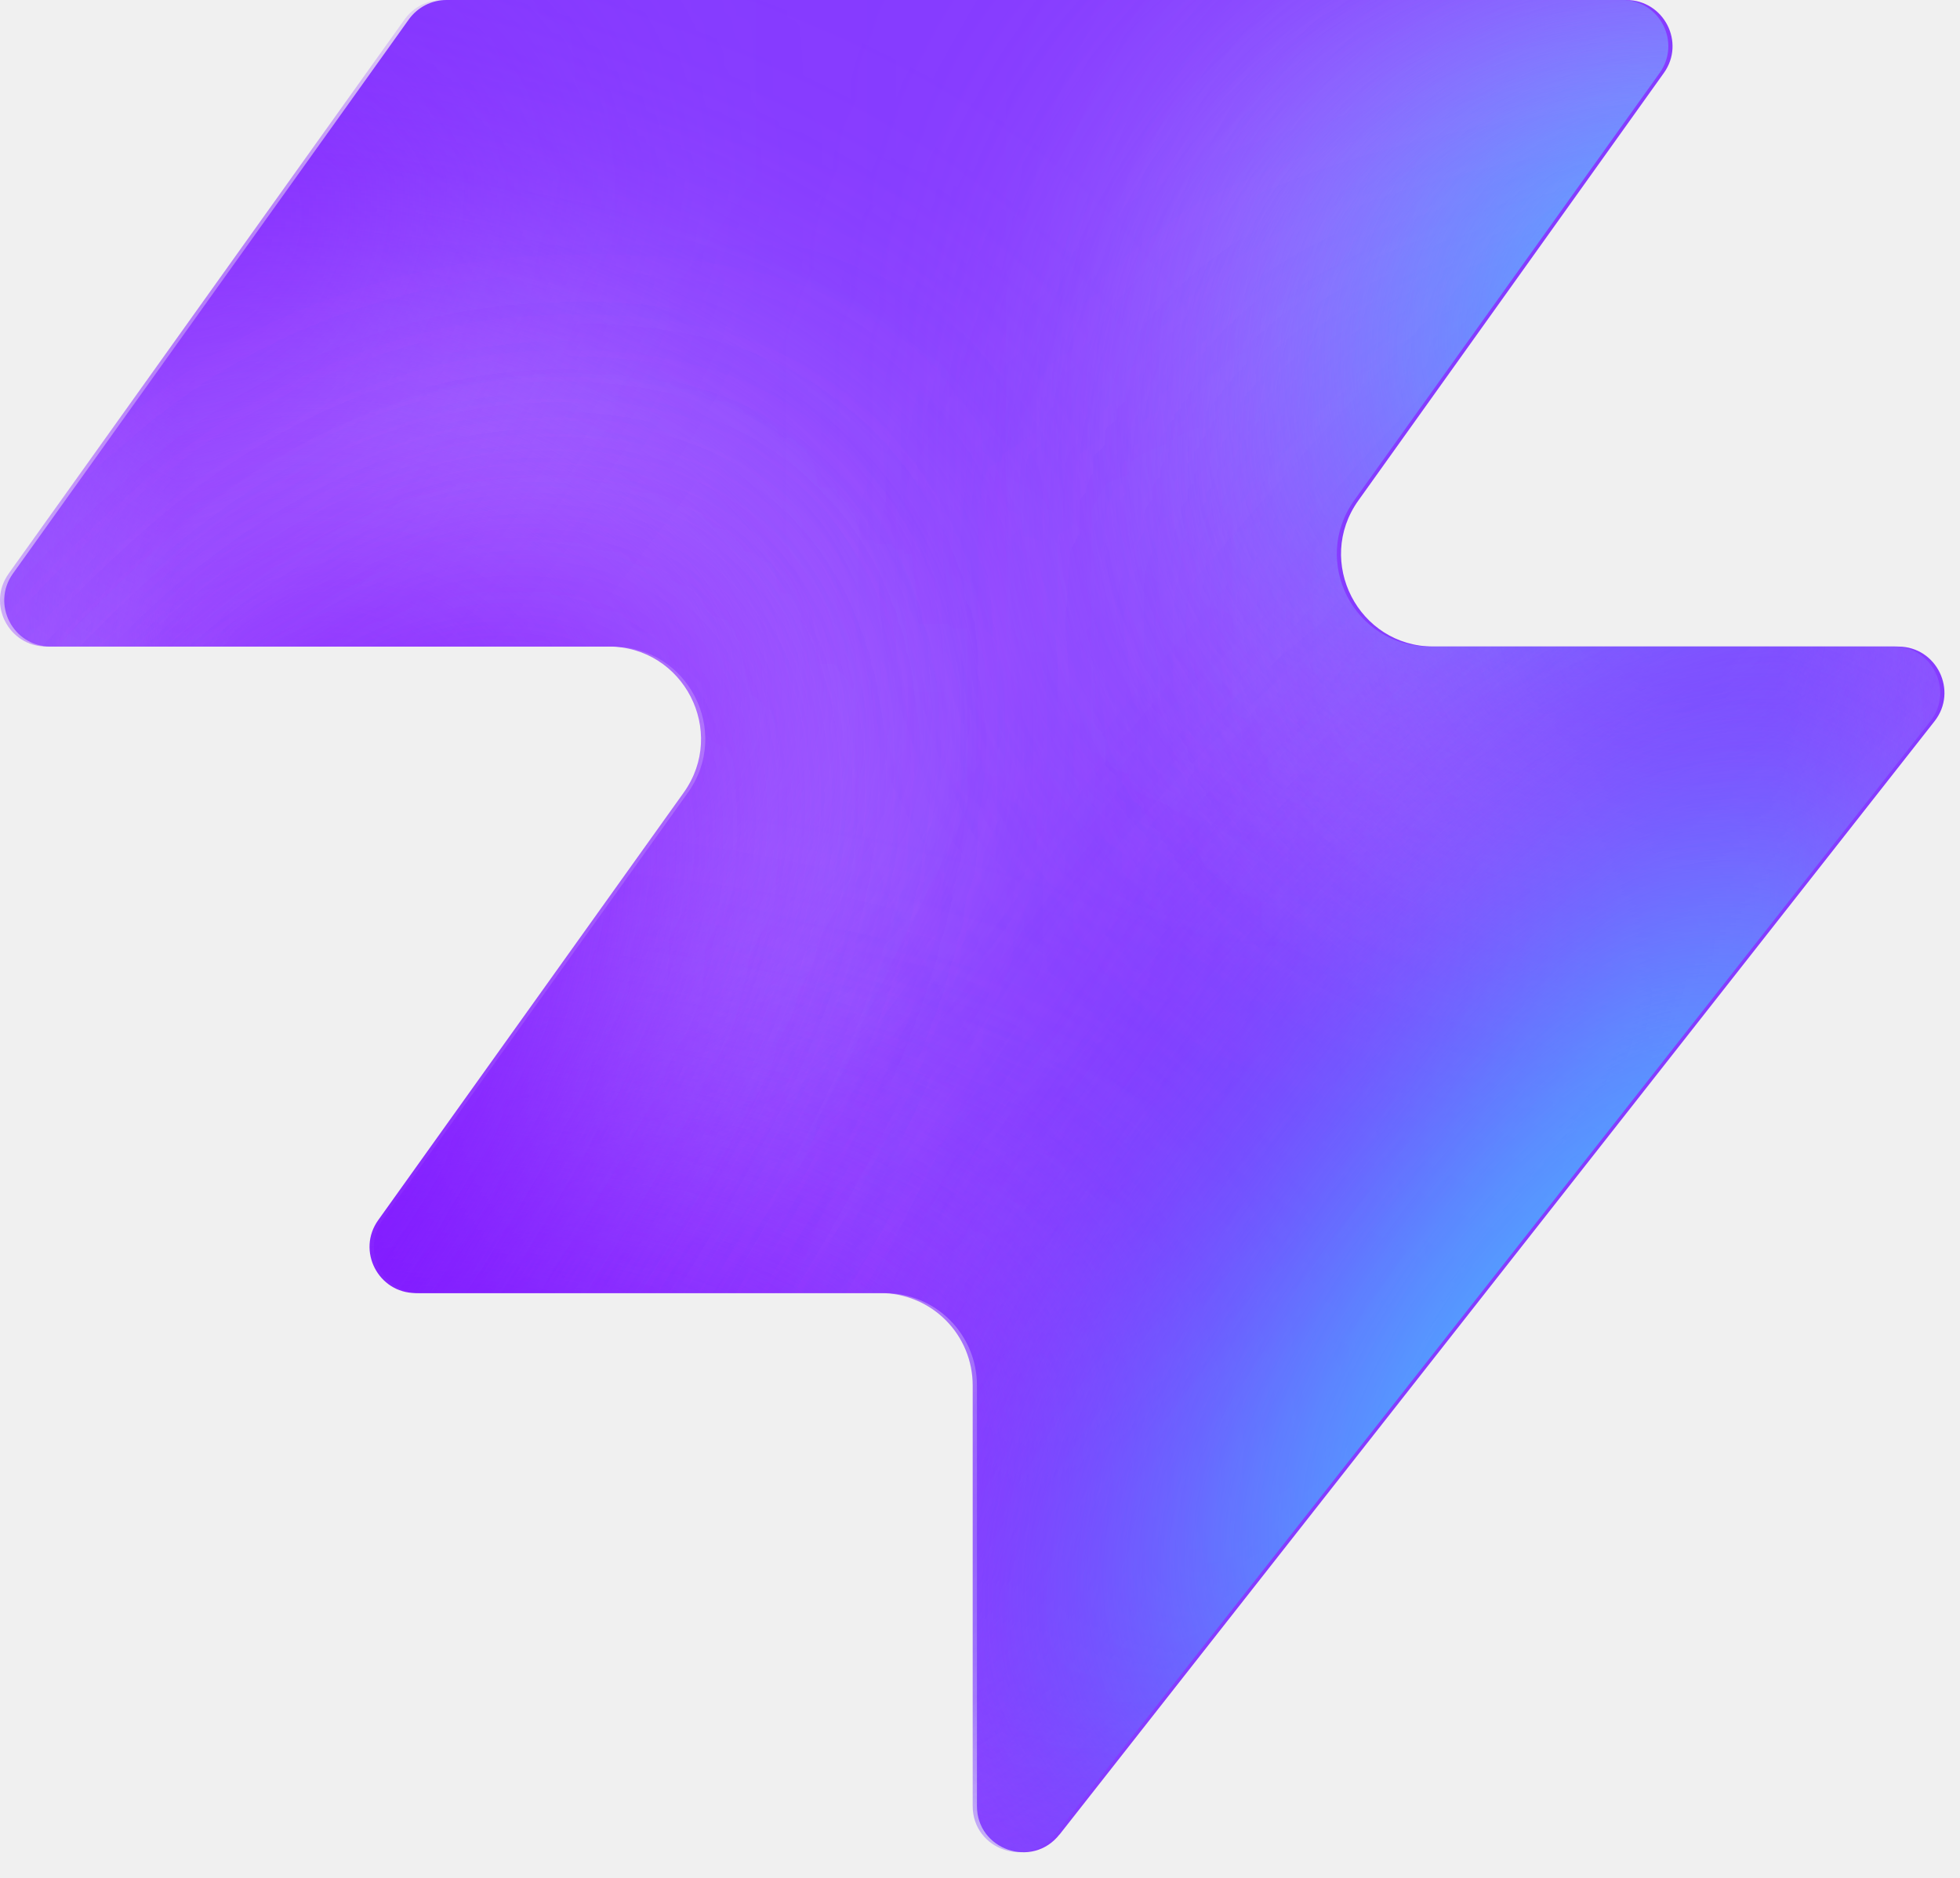
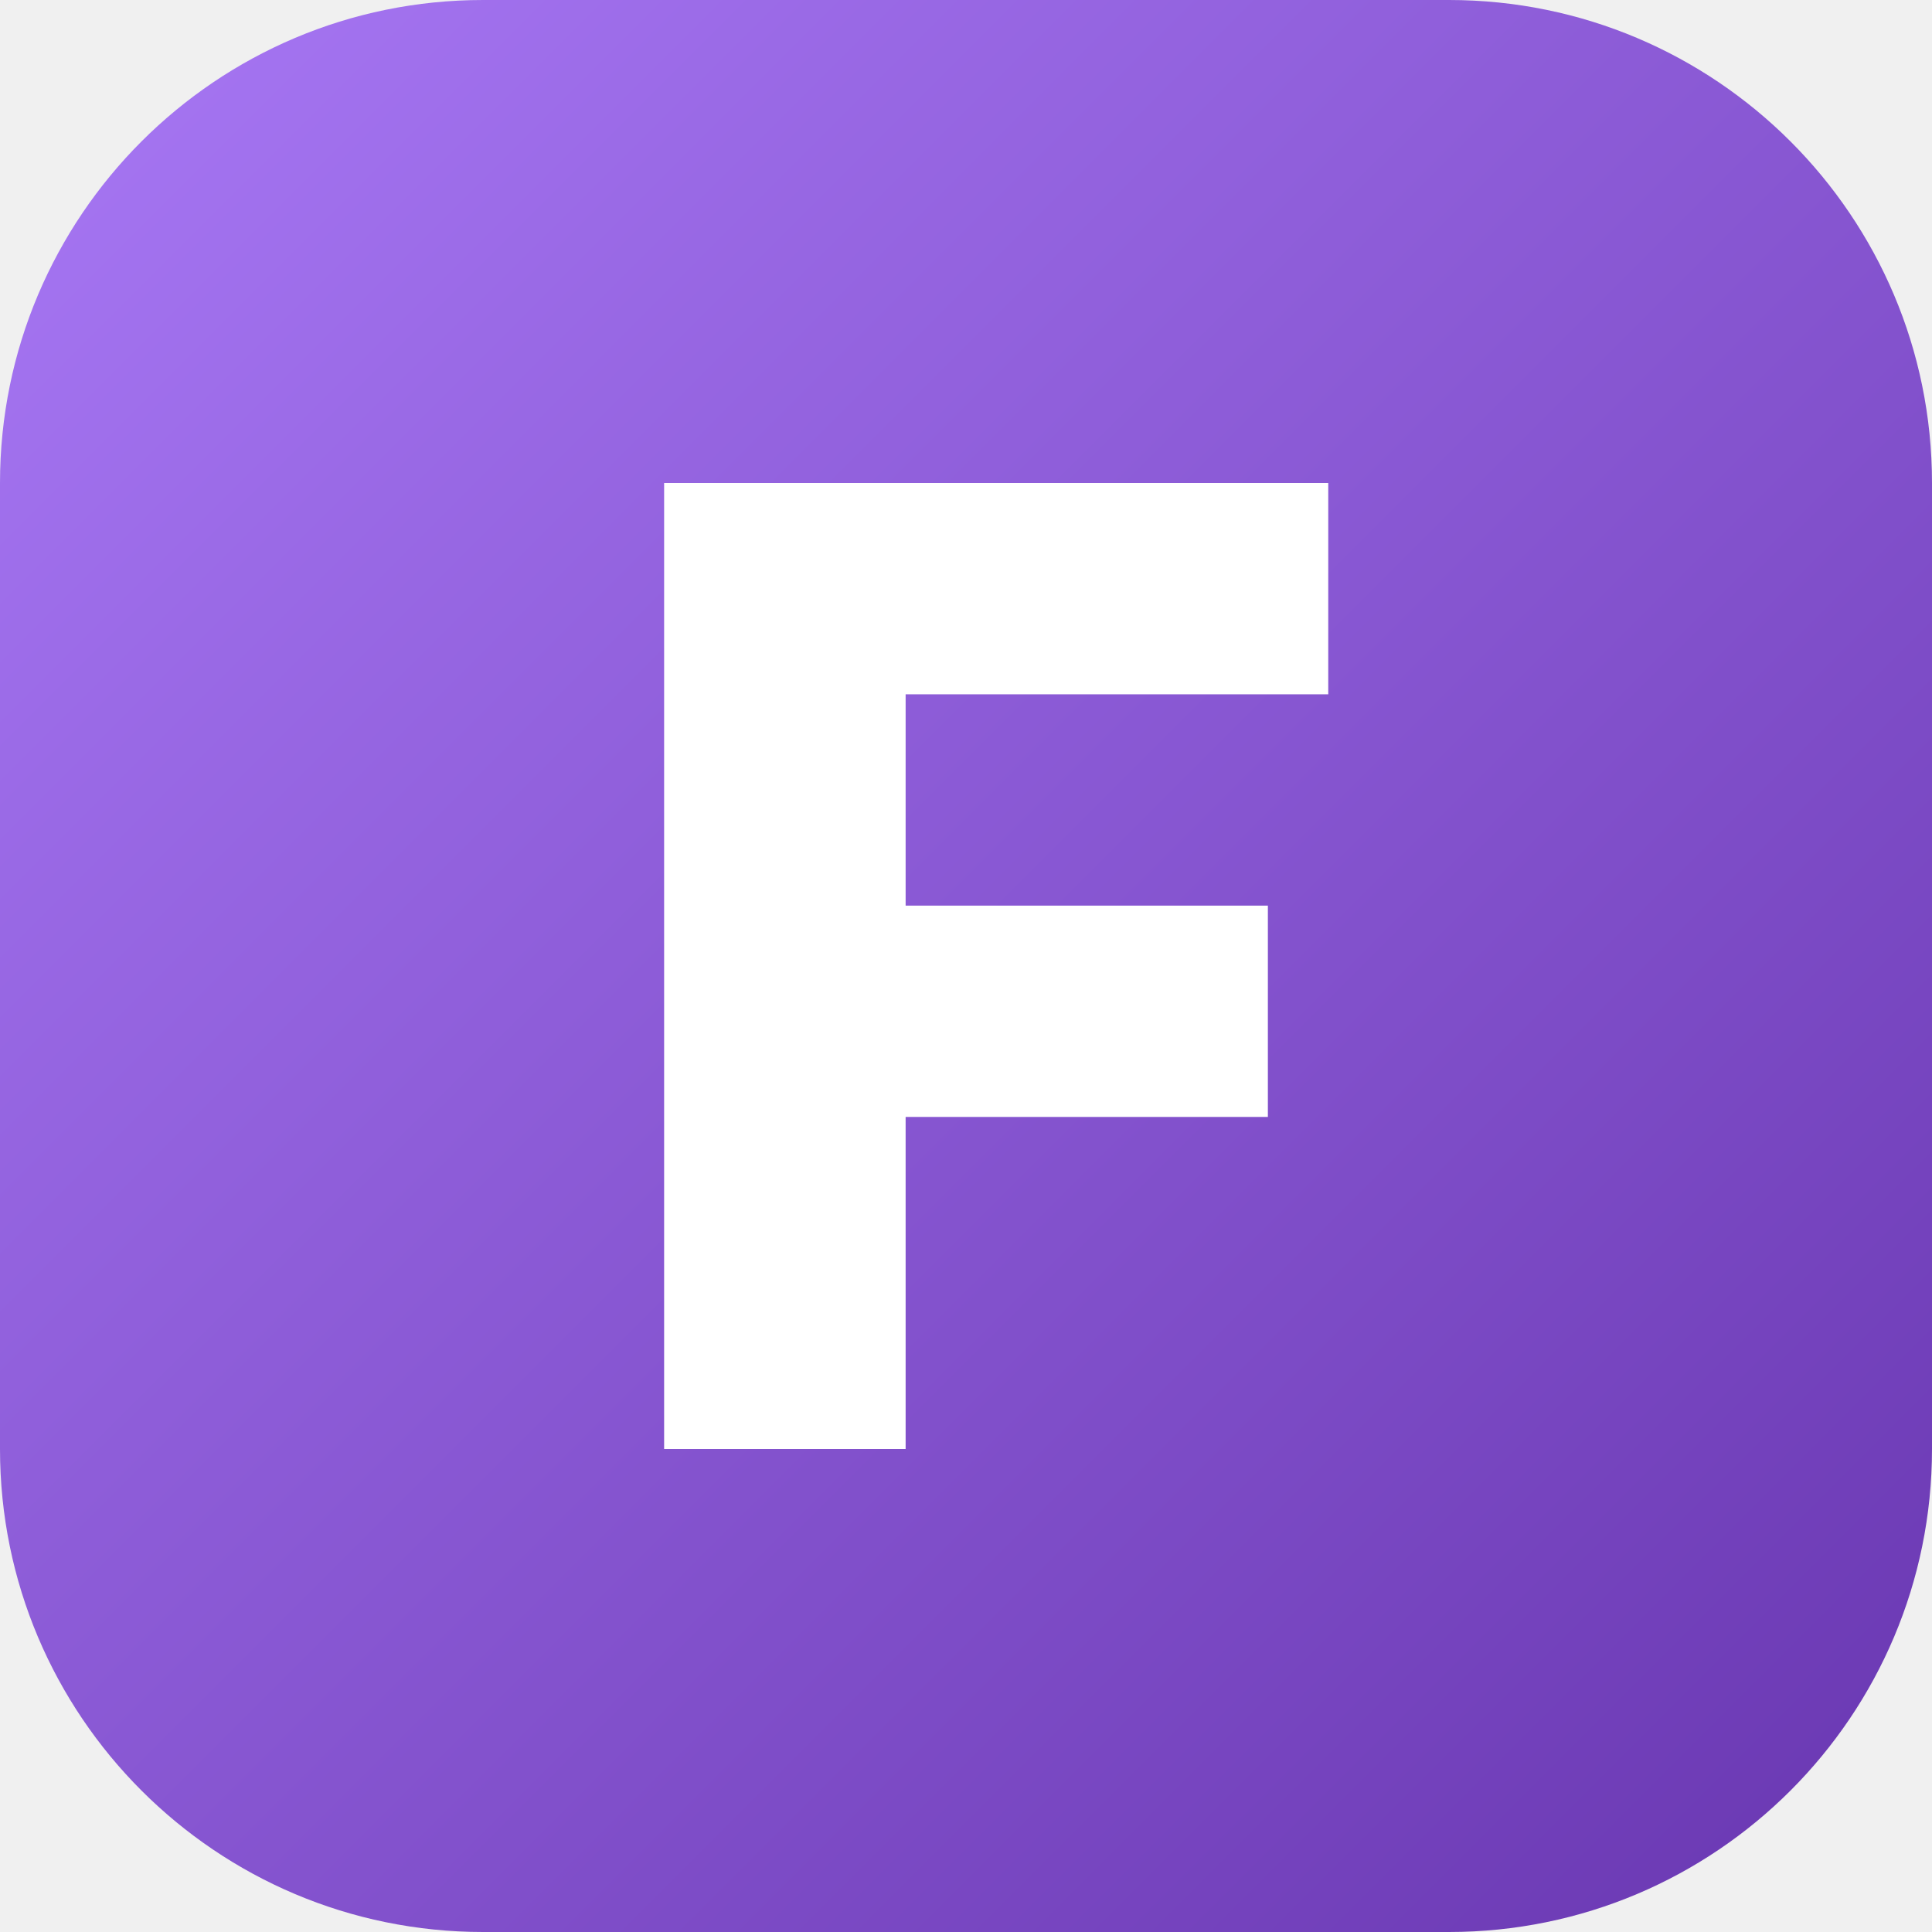
- <svg xmlns="http://www.w3.org/2000/svg" width="48" height="46" fill="none" viewBox="0 0 48 46">
-   <path fill="#863bff" d="M25.946 44.938c-.664.845-2.021.375-2.021-.698V33.937a2.26 2.26 0 0 0-2.262-2.262H10.287c-.92 0-1.456-1.04-.92-1.788l7.48-10.471c1.07-1.497 0-3.578-1.842-3.578H1.237c-.92 0-1.456-1.04-.92-1.788L10.013.474c.214-.297.556-.474.92-.474h28.894c.92 0 1.456 1.04.92 1.788l-7.48 10.471c-1.07 1.498 0 3.579 1.842 3.579h11.377c.943 0 1.473 1.088.89 1.83L25.947 44.94z" style="fill:#863bff;fill:color(display-p3 .525 .23 1);fill-opacity:1" />
-   <mask id="a" width="48" height="46" x="0" y="0" maskUnits="userSpaceOnUse" style="mask-type:alpha">
-     <path fill="#000" d="M25.842 44.938c-.664.844-2.021.375-2.021-.698V33.937a2.26 2.26 0 0 0-2.262-2.262H10.183c-.92 0-1.456-1.04-.92-1.788l7.48-10.471c1.07-1.498 0-3.579-1.842-3.579H1.133c-.92 0-1.456-1.04-.92-1.787L9.91.473c.214-.297.556-.474.92-.474h28.894c.92 0 1.456 1.04.92 1.788l-7.48 10.471c-1.07 1.498 0 3.578 1.842 3.578h11.377c.943 0 1.473 1.088.89 1.832L25.843 44.94z" style="fill:#000;fill-opacity:1" />
-   </mask>
-   <g mask="url(#a)">
-     <g filter="url(#b)">
-       <ellipse cx="5.508" cy="14.704" fill="#ede6ff" rx="5.508" ry="14.704" style="fill:#ede6ff;fill:color(display-p3 .927 .903 1);fill-opacity:1" transform="matrix(.00324 1 1 -.00324 -4.47 31.516)" />
-     </g>
-     <g filter="url(#c)">
-       <ellipse cx="10.399" cy="29.851" fill="#ede6ff" rx="10.399" ry="29.851" style="fill:#ede6ff;fill:color(display-p3 .927 .903 1);fill-opacity:1" transform="matrix(.00324 1 1 -.00324 -39.328 7.883)" />
-     </g>
-     <g filter="url(#d)">
-       <ellipse cx="5.508" cy="30.487" fill="#7e14ff" rx="5.508" ry="30.487" style="fill:#7e14ff;fill:color(display-p3 .492 .077 1);fill-opacity:1" transform="rotate(89.814 -25.913 -14.639)scale(1 -1)" />
-     </g>
-     <g filter="url(#e)">
-       <ellipse cx="5.508" cy="30.599" fill="#7e14ff" rx="5.508" ry="30.599" style="fill:#7e14ff;fill:color(display-p3 .492 .077 1);fill-opacity:1" transform="rotate(89.814 -32.644 -3.334)scale(1 -1)" />
-     </g>
-     <g filter="url(#f)">
-       <ellipse cx="5.508" cy="30.599" fill="#7e14ff" rx="5.508" ry="30.599" style="fill:#7e14ff;fill:color(display-p3 .492 .077 1);fill-opacity:1" transform="matrix(.00324 1 1 -.00324 -34.34 30.47)" />
-     </g>
-     <g filter="url(#g)">
-       <ellipse cx="14.072" cy="22.078" fill="#ede6ff" rx="14.072" ry="22.078" style="fill:#ede6ff;fill:color(display-p3 .927 .903 1);fill-opacity:1" transform="rotate(93.35 24.506 48.493)scale(-1 1)" />
-     </g>
-     <g filter="url(#h)">
-       <ellipse cx="3.47" cy="21.501" fill="#7e14ff" rx="3.47" ry="21.501" style="fill:#7e14ff;fill:color(display-p3 .492 .077 1);fill-opacity:1" transform="rotate(89.009 28.708 47.59)scale(-1 1)" />
-     </g>
-     <g filter="url(#i)">
-       <ellipse cx="3.47" cy="21.501" fill="#7e14ff" rx="3.47" ry="21.501" style="fill:#7e14ff;fill:color(display-p3 .492 .077 1);fill-opacity:1" transform="rotate(89.009 28.708 47.59)scale(-1 1)" />
-     </g>
-     <g filter="url(#j)">
-       <ellipse cx=".387" cy="8.972" fill="#7e14ff" rx="4.407" ry="29.108" style="fill:#7e14ff;fill:color(display-p3 .492 .077 1);fill-opacity:1" transform="rotate(39.51 .387 8.972)" />
-     </g>
-     <g filter="url(#k)">
-       <ellipse cx="47.523" cy="-6.092" fill="#7e14ff" rx="4.407" ry="29.108" style="fill:#7e14ff;fill:color(display-p3 .492 .077 1);fill-opacity:1" transform="rotate(37.892 47.523 -6.092)" />
-     </g>
-     <g filter="url(#l)">
-       <ellipse cx="41.412" cy="6.333" fill="#47bfff" rx="5.971" ry="9.665" style="fill:#47bfff;fill:color(display-p3 .28 .748 1);fill-opacity:1" transform="rotate(37.892 41.412 6.333)" />
-     </g>
-     <g filter="url(#m)">
-       <ellipse cx="-1.879" cy="38.332" fill="#7e14ff" rx="4.407" ry="29.108" style="fill:#7e14ff;fill:color(display-p3 .492 .077 1);fill-opacity:1" transform="rotate(37.892 -1.88 38.332)" />
-     </g>
-     <g filter="url(#n)">
-       <ellipse cx="-1.879" cy="38.332" fill="#7e14ff" rx="4.407" ry="29.108" style="fill:#7e14ff;fill:color(display-p3 .492 .077 1);fill-opacity:1" transform="rotate(37.892 -1.88 38.332)" />
-     </g>
-     <g filter="url(#o)">
-       <ellipse cx="35.651" cy="29.907" fill="#7e14ff" rx="4.407" ry="29.108" style="fill:#7e14ff;fill:color(display-p3 .492 .077 1);fill-opacity:1" transform="rotate(37.892 35.651 29.907)" />
-     </g>
-     <g filter="url(#p)">
-       <ellipse cx="38.418" cy="32.4" fill="#47bfff" rx="5.971" ry="15.297" style="fill:#47bfff;fill:color(display-p3 .28 .748 1);fill-opacity:1" transform="rotate(37.892 38.418 32.4)" />
-     </g>
-   </g>
+ <svg xmlns="http://www.w3.org/2000/svg" viewBox="0 0 64 64">
  <defs>
-     <filter id="b" width="60.045" height="41.654" x="-19.77" y="16.149" color-interpolation-filters="sRGB" filterUnits="userSpaceOnUse">
-       <feFlood flood-opacity="0" result="BackgroundImageFix" />
-       <feBlend in="SourceGraphic" in2="BackgroundImageFix" result="shape" />
-       <feGaussianBlur result="effect1_foregroundBlur_2002_17158" stdDeviation="7.659" />
-     </filter>
-     <filter id="c" width="90.34" height="51.437" x="-54.613" y="-7.533" color-interpolation-filters="sRGB" filterUnits="userSpaceOnUse">
-       <feFlood flood-opacity="0" result="BackgroundImageFix" />
-       <feBlend in="SourceGraphic" in2="BackgroundImageFix" result="shape" />
-       <feGaussianBlur result="effect1_foregroundBlur_2002_17158" stdDeviation="7.659" />
-     </filter>
-     <filter id="d" width="79.355" height="29.4" x="-49.64" y="2.03" color-interpolation-filters="sRGB" filterUnits="userSpaceOnUse">
-       <feFlood flood-opacity="0" result="BackgroundImageFix" />
-       <feBlend in="SourceGraphic" in2="BackgroundImageFix" result="shape" />
-       <feGaussianBlur result="effect1_foregroundBlur_2002_17158" stdDeviation="4.596" />
-     </filter>
-     <filter id="e" width="79.579" height="29.4" x="-45.045" y="20.029" color-interpolation-filters="sRGB" filterUnits="userSpaceOnUse">
-       <feFlood flood-opacity="0" result="BackgroundImageFix" />
-       <feBlend in="SourceGraphic" in2="BackgroundImageFix" result="shape" />
-       <feGaussianBlur result="effect1_foregroundBlur_2002_17158" stdDeviation="4.596" />
-     </filter>
-     <filter id="f" width="79.579" height="29.4" x="-43.513" y="21.178" color-interpolation-filters="sRGB" filterUnits="userSpaceOnUse">
-       <feFlood flood-opacity="0" result="BackgroundImageFix" />
-       <feBlend in="SourceGraphic" in2="BackgroundImageFix" result="shape" />
-       <feGaussianBlur result="effect1_foregroundBlur_2002_17158" stdDeviation="4.596" />
-     </filter>
-     <filter id="g" width="74.749" height="58.852" x="15.756" y="-17.901" color-interpolation-filters="sRGB" filterUnits="userSpaceOnUse">
-       <feFlood flood-opacity="0" result="BackgroundImageFix" />
-       <feBlend in="SourceGraphic" in2="BackgroundImageFix" result="shape" />
-       <feGaussianBlur result="effect1_foregroundBlur_2002_17158" stdDeviation="7.659" />
-     </filter>
-     <filter id="h" width="61.377" height="25.362" x="23.548" y="2.284" color-interpolation-filters="sRGB" filterUnits="userSpaceOnUse">
-       <feFlood flood-opacity="0" result="BackgroundImageFix" />
-       <feBlend in="SourceGraphic" in2="BackgroundImageFix" result="shape" />
-       <feGaussianBlur result="effect1_foregroundBlur_2002_17158" stdDeviation="4.596" />
-     </filter>
-     <filter id="i" width="61.377" height="25.362" x="23.548" y="2.284" color-interpolation-filters="sRGB" filterUnits="userSpaceOnUse">
-       <feFlood flood-opacity="0" result="BackgroundImageFix" />
-       <feBlend in="SourceGraphic" in2="BackgroundImageFix" result="shape" />
-       <feGaussianBlur result="effect1_foregroundBlur_2002_17158" stdDeviation="4.596" />
-     </filter>
-     <filter id="j" width="56.045" height="63.649" x="-27.636" y="-22.853" color-interpolation-filters="sRGB" filterUnits="userSpaceOnUse">
-       <feFlood flood-opacity="0" result="BackgroundImageFix" />
-       <feBlend in="SourceGraphic" in2="BackgroundImageFix" result="shape" />
-       <feGaussianBlur result="effect1_foregroundBlur_2002_17158" stdDeviation="4.596" />
-     </filter>
-     <filter id="k" width="54.814" height="64.646" x="20.116" y="-38.415" color-interpolation-filters="sRGB" filterUnits="userSpaceOnUse">
-       <feFlood flood-opacity="0" result="BackgroundImageFix" />
-       <feBlend in="SourceGraphic" in2="BackgroundImageFix" result="shape" />
-       <feGaussianBlur result="effect1_foregroundBlur_2002_17158" stdDeviation="4.596" />
-     </filter>
-     <filter id="l" width="33.541" height="35.313" x="24.641" y="-11.323" color-interpolation-filters="sRGB" filterUnits="userSpaceOnUse">
-       <feFlood flood-opacity="0" result="BackgroundImageFix" />
-       <feBlend in="SourceGraphic" in2="BackgroundImageFix" result="shape" />
-       <feGaussianBlur result="effect1_foregroundBlur_2002_17158" stdDeviation="4.596" />
-     </filter>
-     <filter id="m" width="54.814" height="64.646" x="-29.286" y="6.009" color-interpolation-filters="sRGB" filterUnits="userSpaceOnUse">
-       <feFlood flood-opacity="0" result="BackgroundImageFix" />
-       <feBlend in="SourceGraphic" in2="BackgroundImageFix" result="shape" />
-       <feGaussianBlur result="effect1_foregroundBlur_2002_17158" stdDeviation="4.596" />
-     </filter>
-     <filter id="n" width="54.814" height="64.646" x="-29.286" y="6.009" color-interpolation-filters="sRGB" filterUnits="userSpaceOnUse">
-       <feFlood flood-opacity="0" result="BackgroundImageFix" />
-       <feBlend in="SourceGraphic" in2="BackgroundImageFix" result="shape" />
-       <feGaussianBlur result="effect1_foregroundBlur_2002_17158" stdDeviation="4.596" />
-     </filter>
-     <filter id="o" width="54.814" height="64.646" x="8.244" y="-2.416" color-interpolation-filters="sRGB" filterUnits="userSpaceOnUse">
-       <feFlood flood-opacity="0" result="BackgroundImageFix" />
-       <feBlend in="SourceGraphic" in2="BackgroundImageFix" result="shape" />
-       <feGaussianBlur result="effect1_foregroundBlur_2002_17158" stdDeviation="4.596" />
-     </filter>
-     <filter id="p" width="39.409" height="43.623" x="18.713" y="10.588" color-interpolation-filters="sRGB" filterUnits="userSpaceOnUse">
-       <feFlood flood-opacity="0" result="BackgroundImageFix" />
-       <feBlend in="SourceGraphic" in2="BackgroundImageFix" result="shape" />
-       <feGaussianBlur result="effect1_foregroundBlur_2002_17158" stdDeviation="4.596" />
-     </filter>
+     <linearGradient id="finex" x1="0" y1="0" x2="1" y2="1">
+       <stop offset="0" stop-color="#a878f5" />
+       <stop offset="1" stop-color="#6836b0" />
+     </linearGradient>
  </defs>
+   <rect width="64" height="64" rx="16" fill="url(#finex)" />
+   <path d="M22 16h22v7H30v7h12v7H30v11h-8z" fill="#fff" />
</svg>
